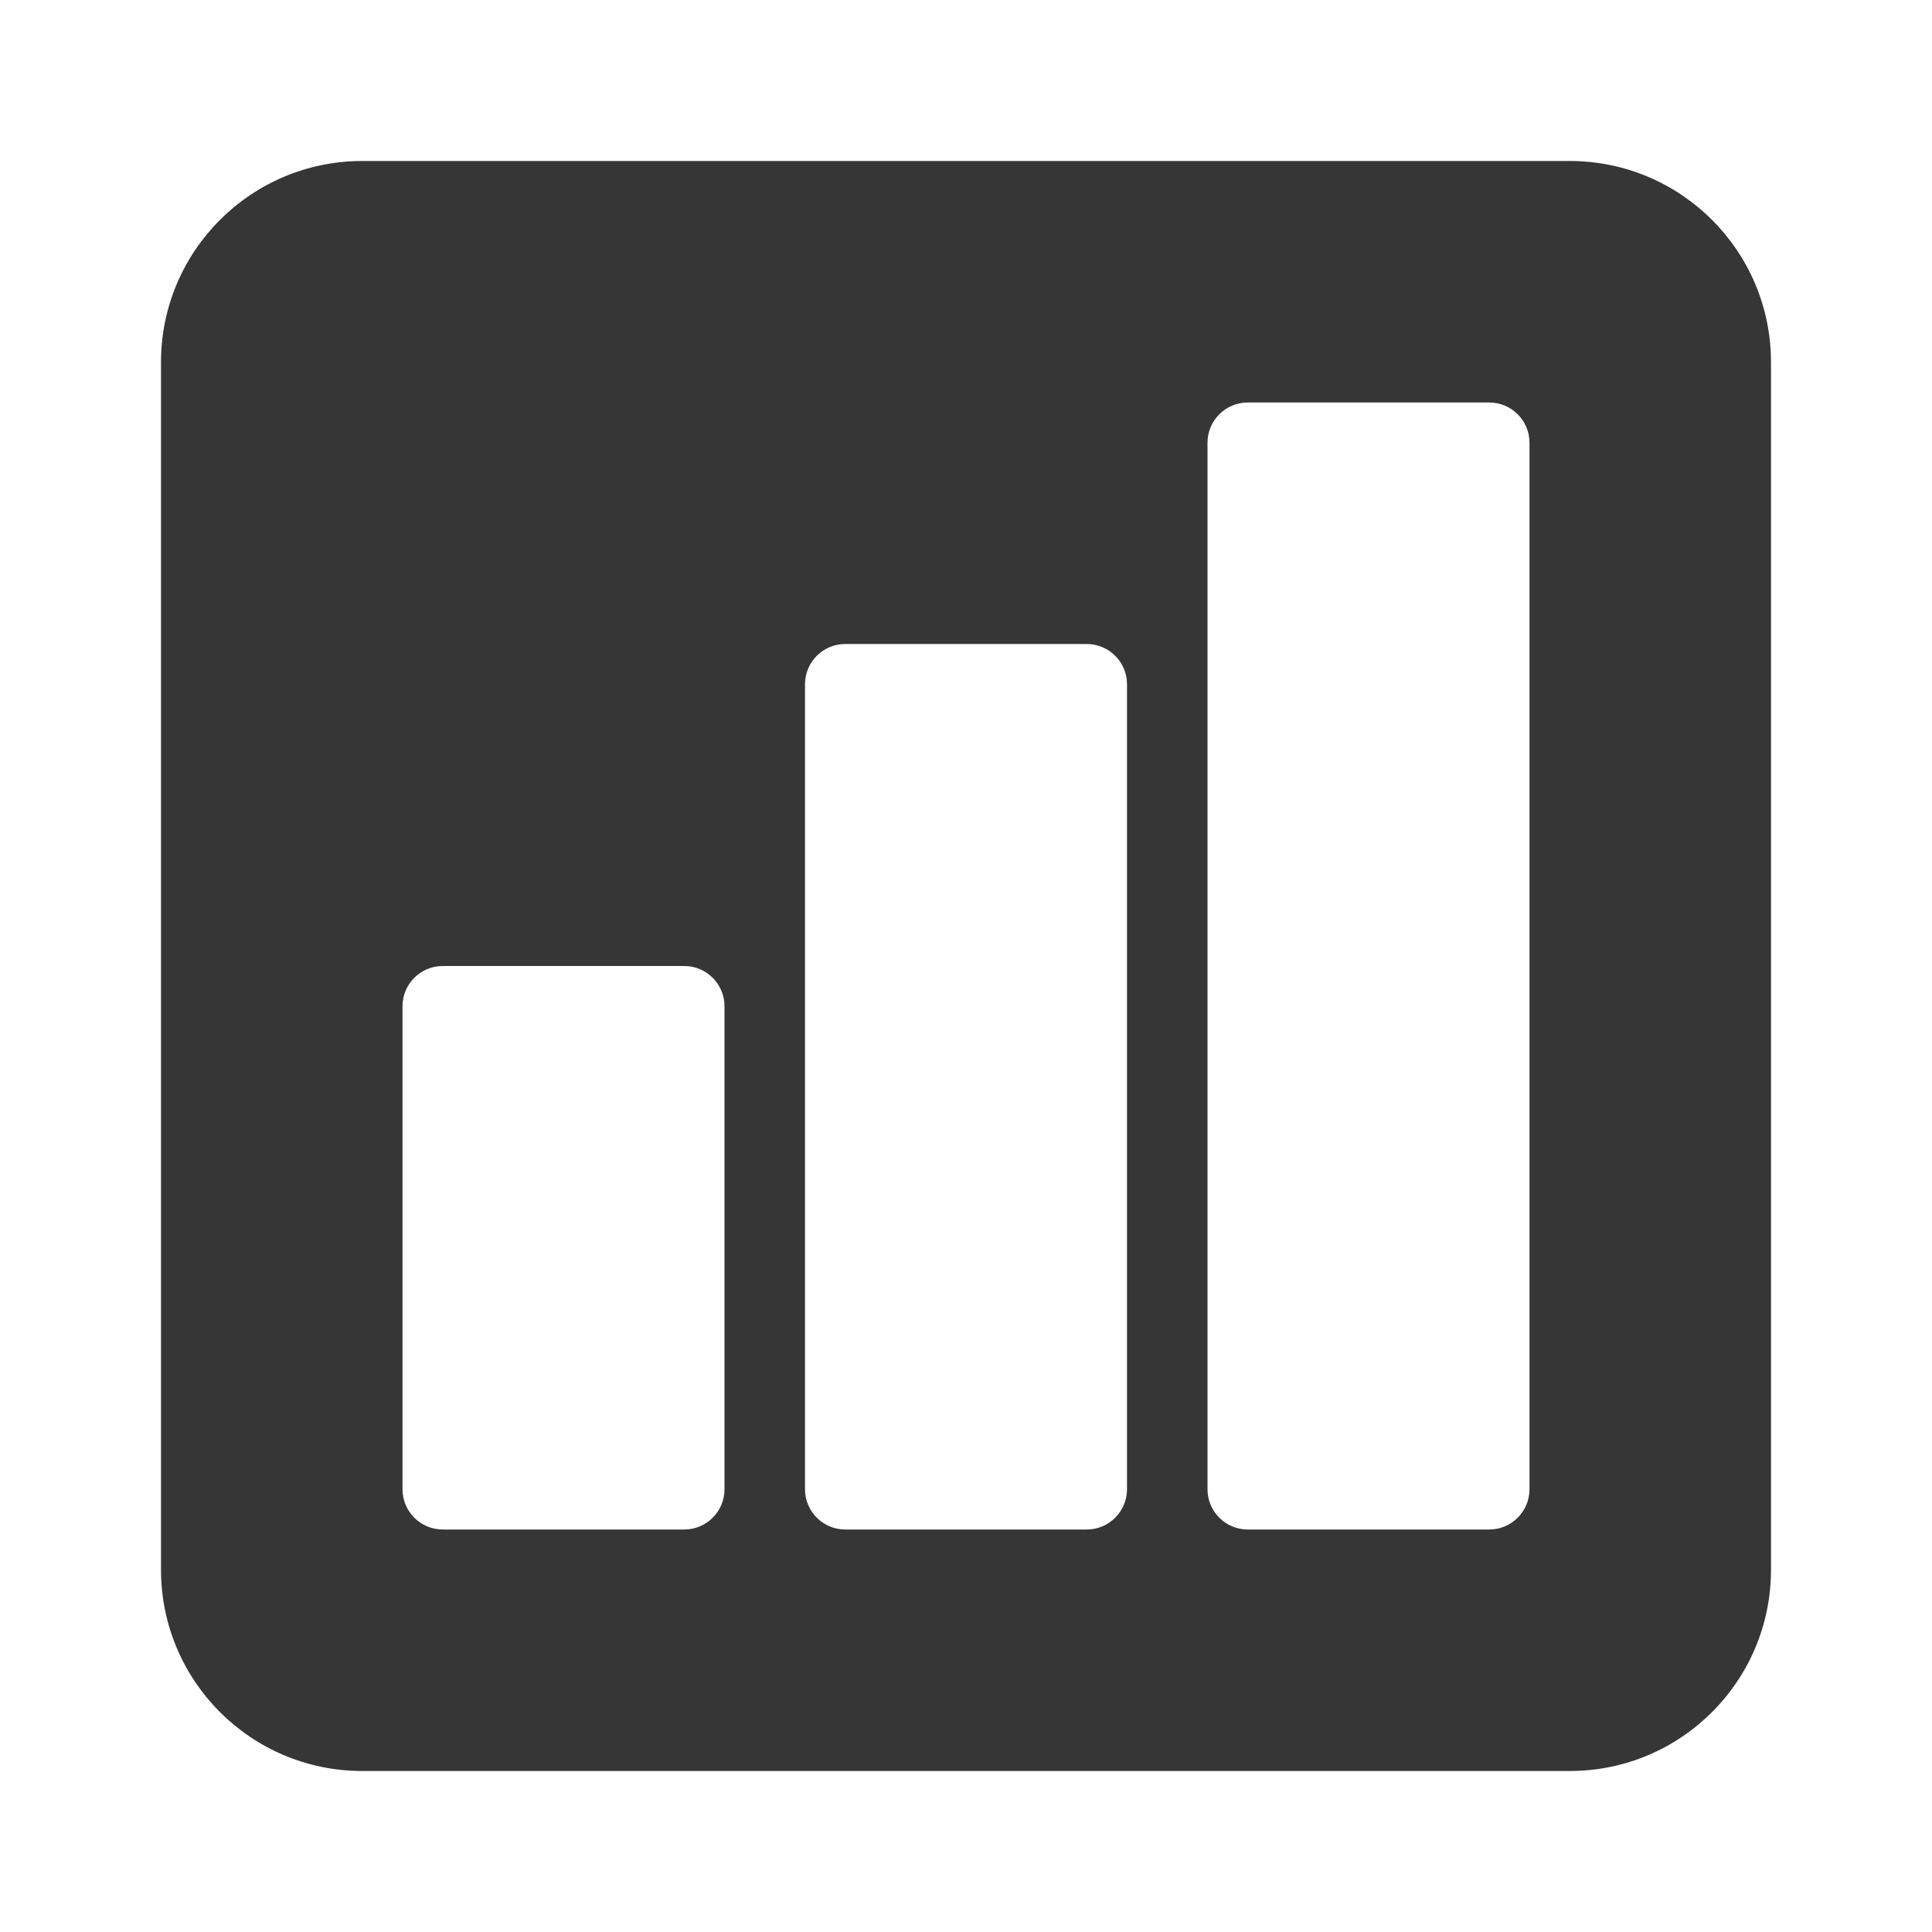
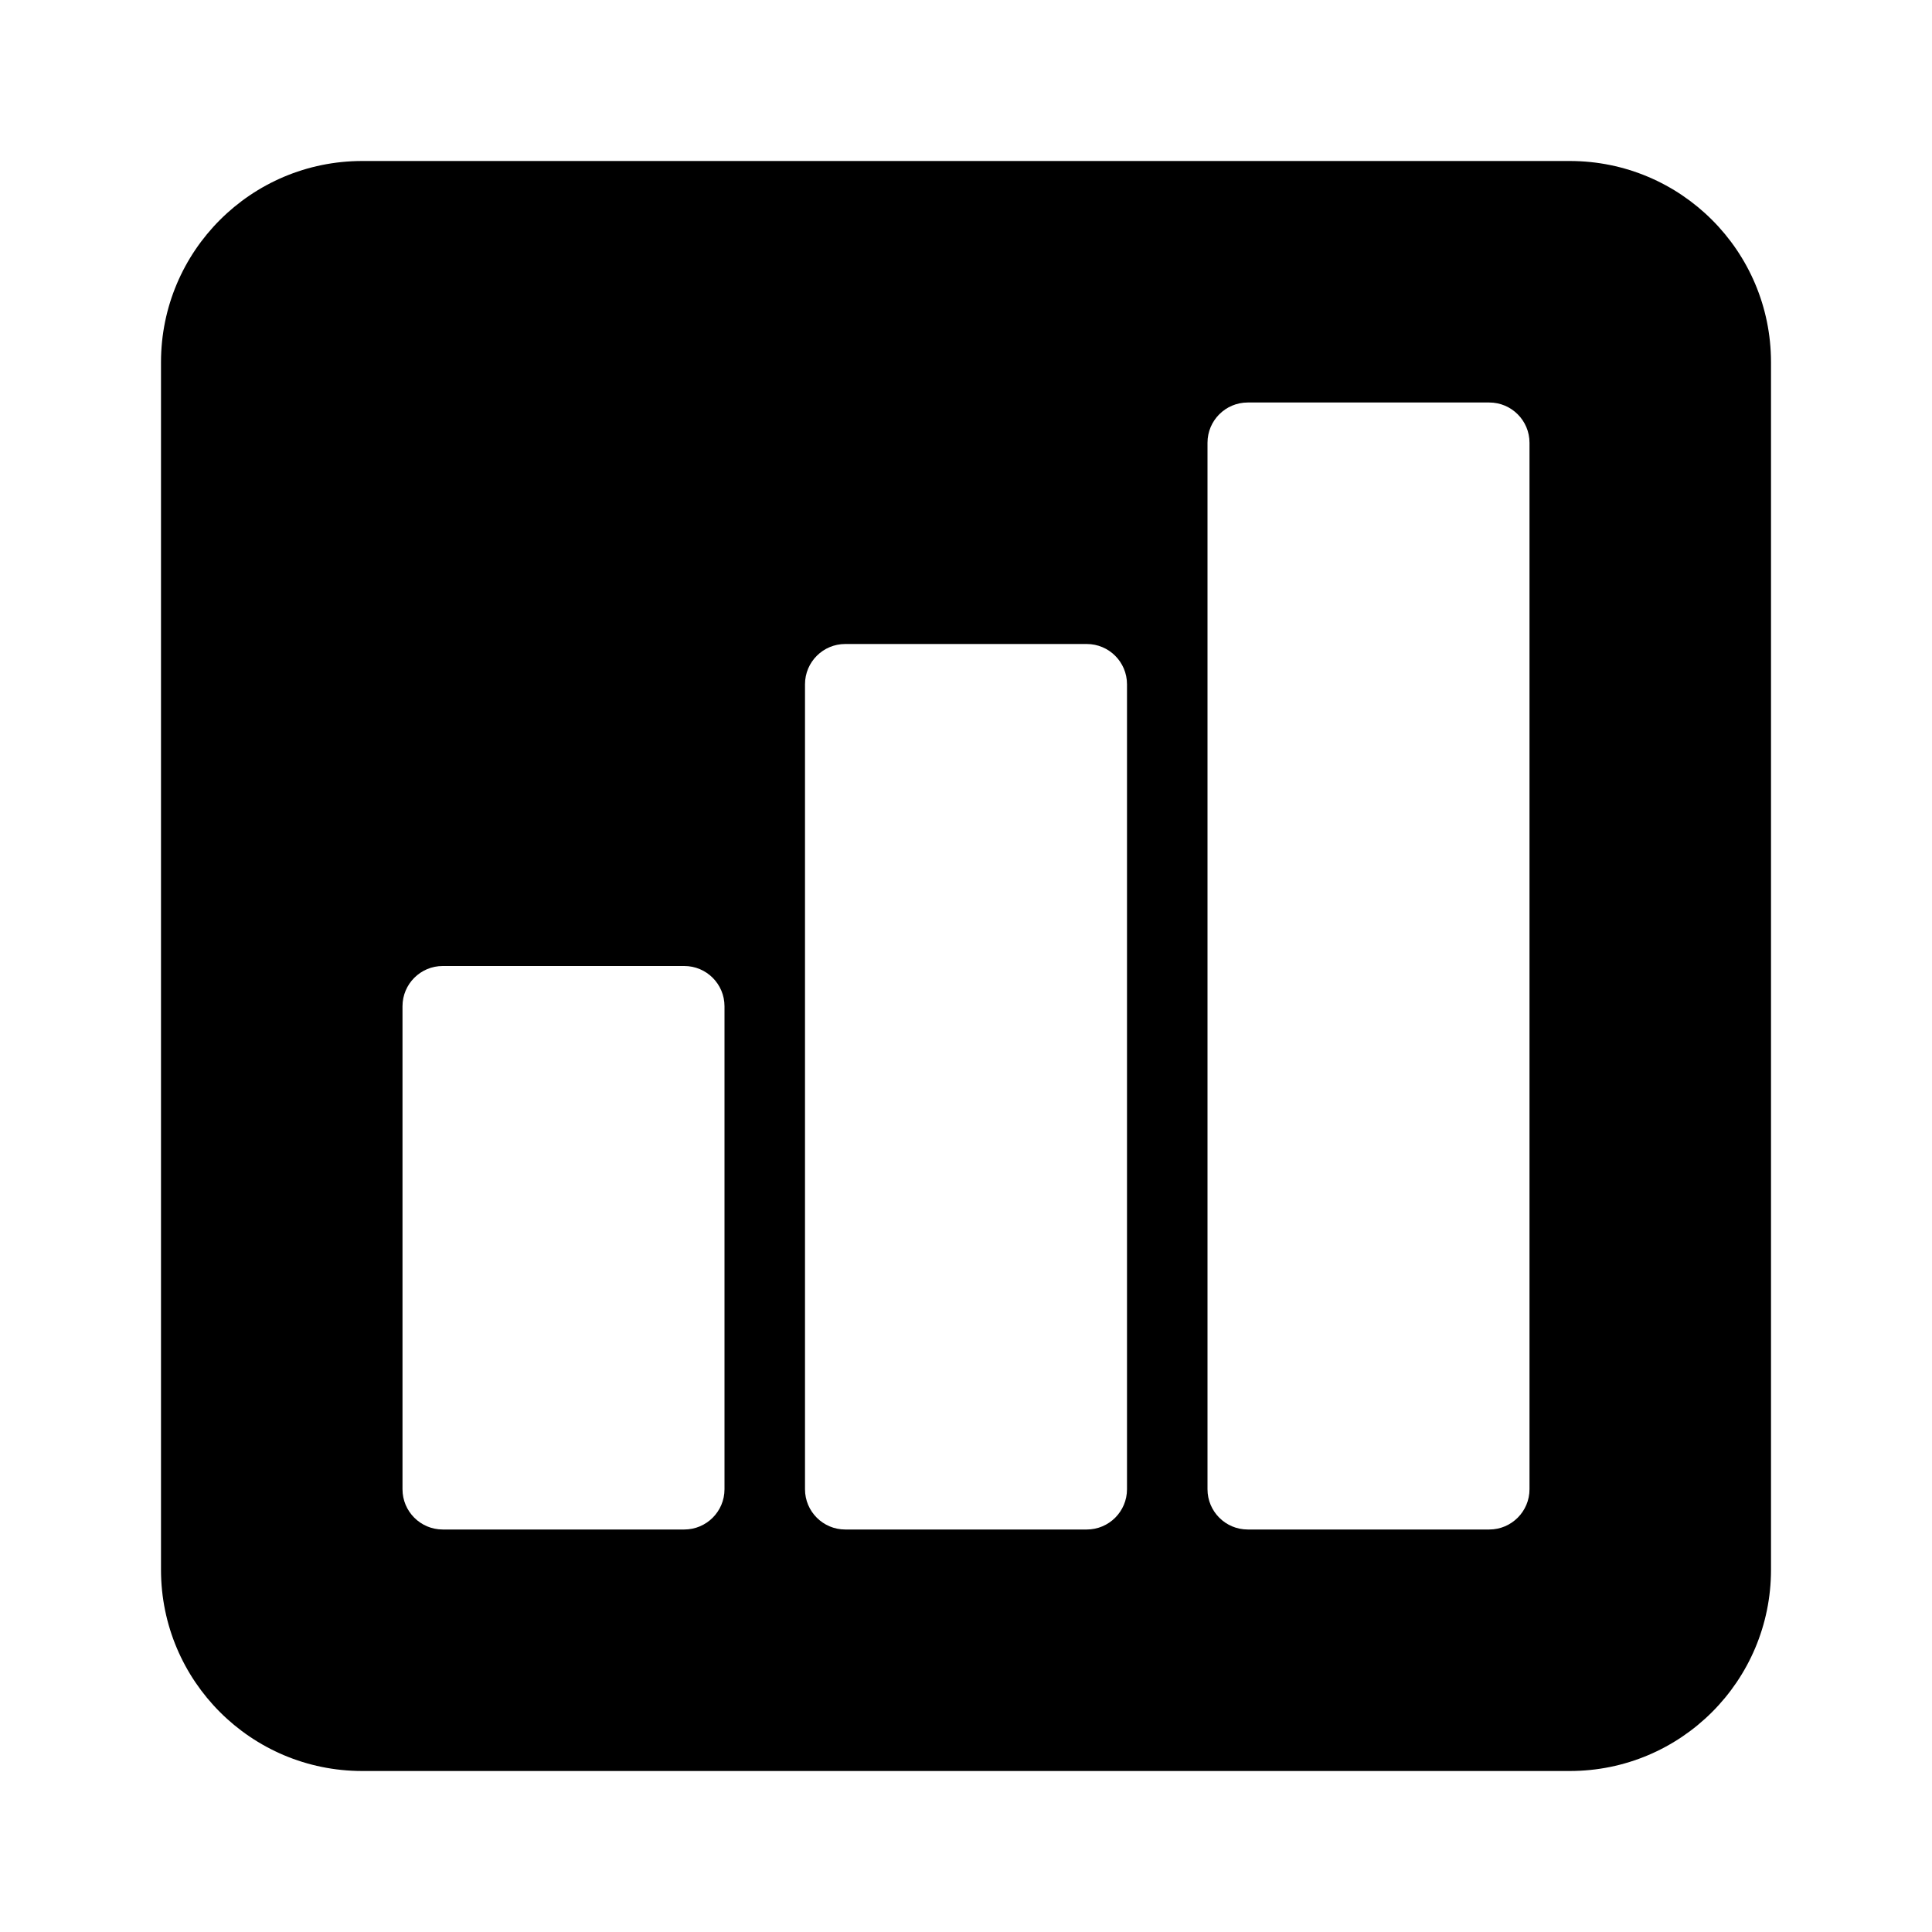
<svg xmlns="http://www.w3.org/2000/svg" width="24" height="24" version="1.1" viewBox="0 0 24 24">
-   <defs>
-     <style>
-       .cls-1 {
-         fill: #363636;
-       }
-     </style>
-   </defs>
-   <g>
-     <g id="Camada_1">
-       <path class="cls-1" d="M19.5,2H4.5c-1.381,0-2.5,1.119-2.5,2.5v15c0,1.381,1.119,2.5,2.5,2.5h15c1.381,0,2.5-1.119,2.5-2.5V4.5c0-1.381-1.119-2.5-2.5-2.5ZM9,18.5c0,.276-.224.5-.5.5h-3c-.276,0-.5-.224-.5-.5v-6c0-.276.224-.5.5-.5h3c.276,0,.5.224.5.5v6ZM14,18.5c0,.276-.224.5-.5.5h-3c-.276,0-.5-.224-.5-.5v-10c0-.276.224-.5.5-.5h3c.276,0,.5.224.5.5v10ZM19,18.5c0,.276-.224.5-.5.5h-3c-.276,0-.5-.224-.5-.5V5.5c0-.276.224-.5.5-.5h3c.276,0,.5.224.5.5v13Z" />
-     </g>
-   </g>
+   <path class="cls-1" d="M19.5,2H4.5c-1.381,0-2.5,1.119-2.5,2.5v15c0,1.381,1.119,2.5,2.5,2.5h15c1.381,0,2.5-1.119,2.5-2.5V4.5c0-1.381-1.119-2.5-2.5-2.5ZM9,18.5c0,.276-.224.5-.5.5h-3c-.276,0-.5-.224-.5-.5v-6c0-.276.224-.5.5-.5h3c.276,0,.5.224.5.5v6ZM14,18.5c0,.276-.224.5-.5.5h-3c-.276,0-.5-.224-.5-.5v-10c0-.276.224-.5.5-.5h3c.276,0,.5.224.5.5v10ZM19,18.5c0,.276-.224.5-.5.5h-3c-.276,0-.5-.224-.5-.5V5.5c0-.276.224-.5.5-.5h3c.276,0,.5.224.5.5v13Z" />
</svg>
